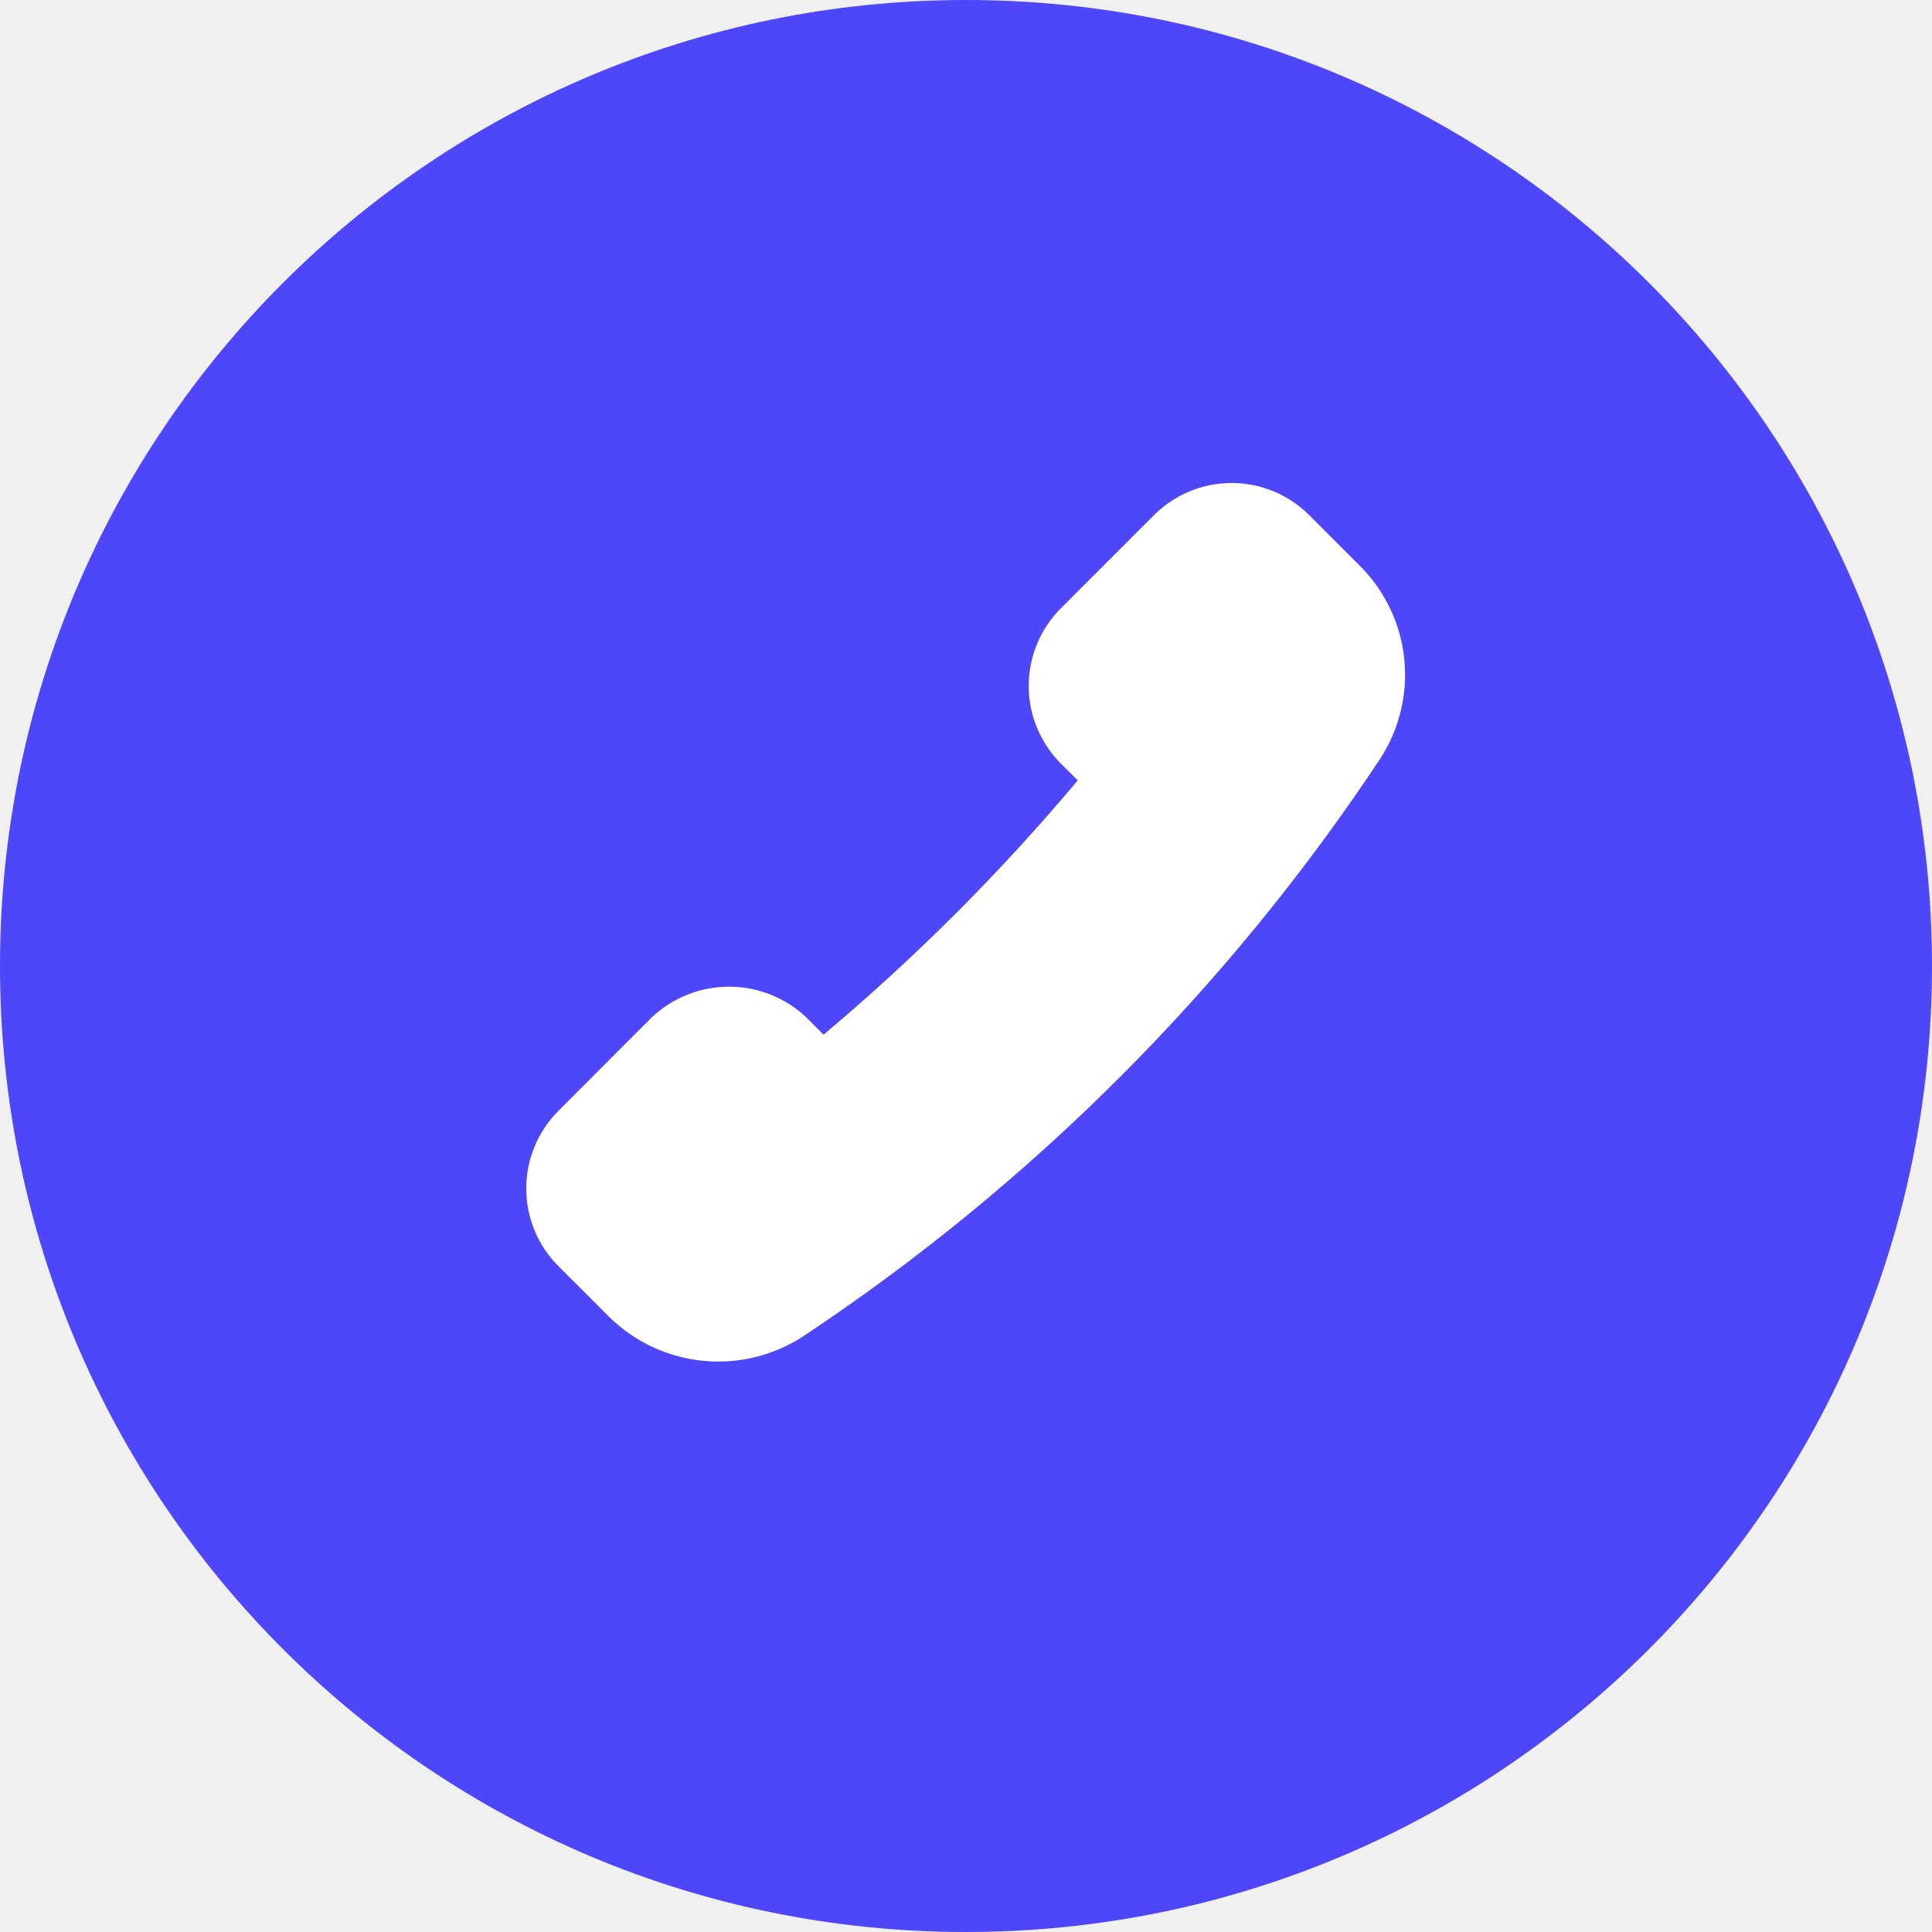
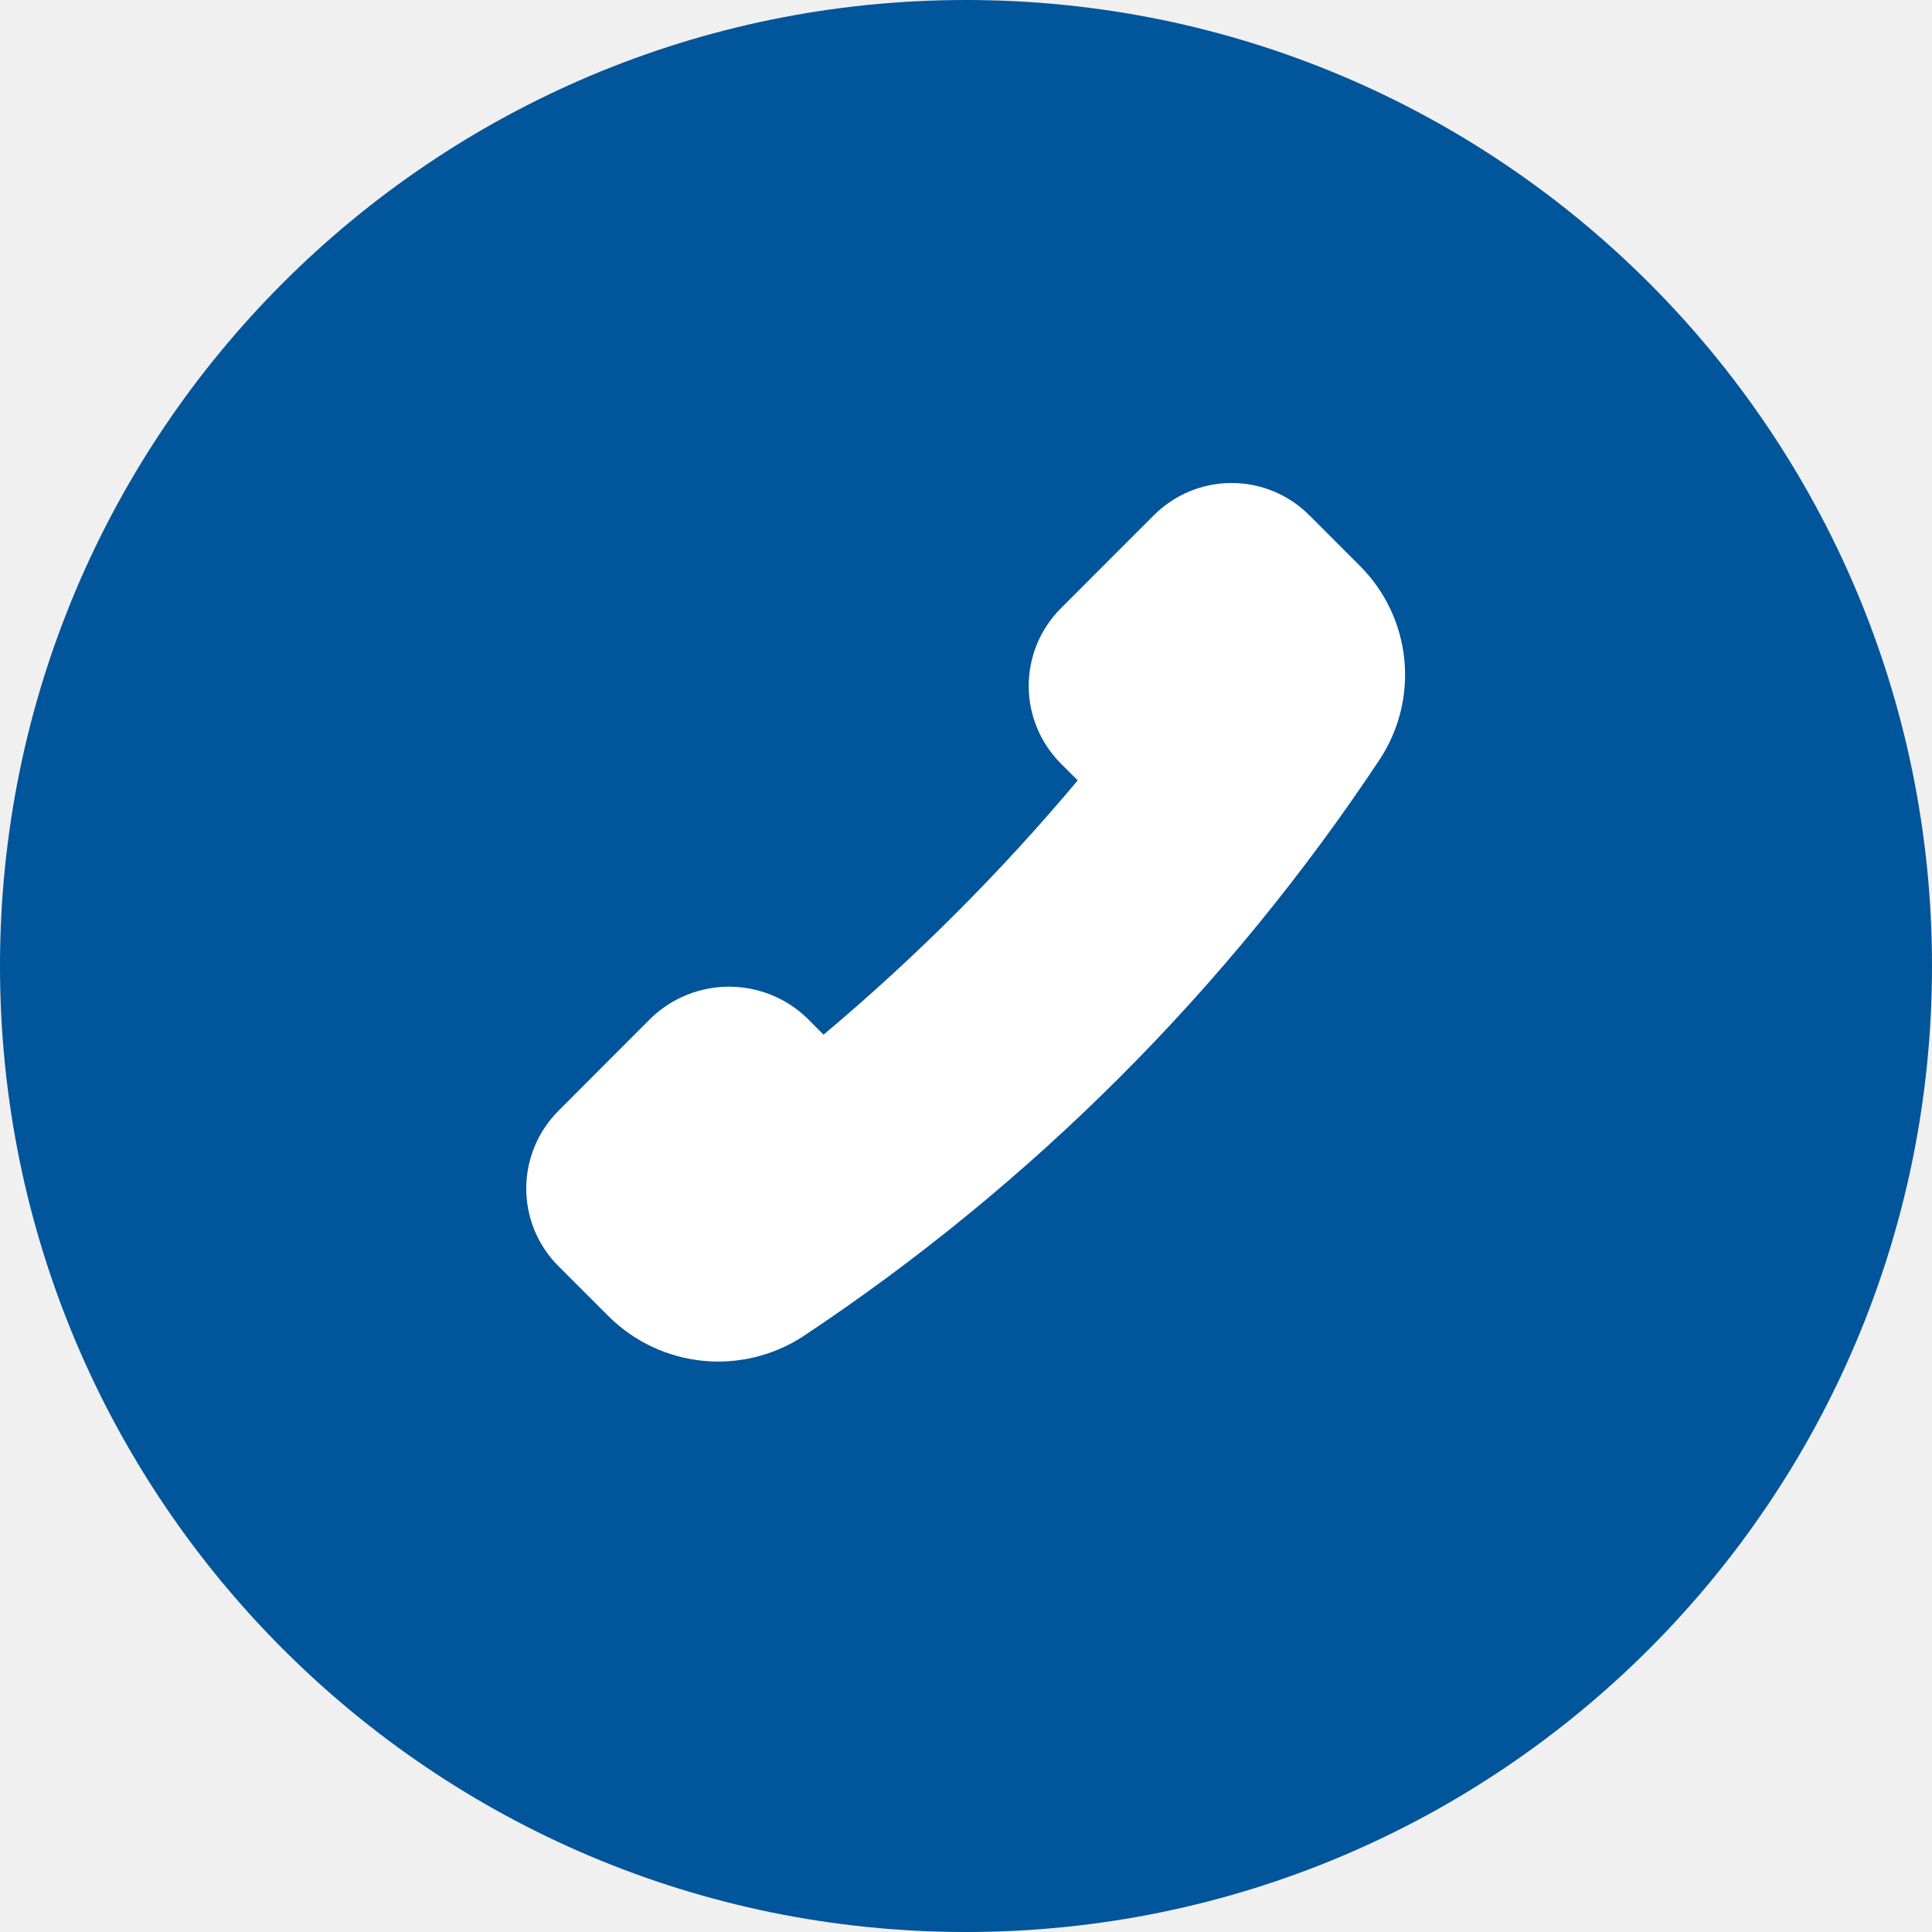
<svg xmlns="http://www.w3.org/2000/svg" width="44" height="44" viewBox="0 0 44 44" fill="none">
-   <circle cx="22" cy="22" r="22" fill="#4E47F9" />
-   <g clip-path="url(#clip0_303_7)">
+   <circle cx="22" cy="22" r="22" fill="#01559A" />
+   <g clip-path="url(#clip0_402_2)">
    <path d="M14.835 23.178C15.312 22.724 15.945 22.471 16.603 22.471C17.262 22.471 17.895 22.724 18.371 23.178L18.756 23.564C20.85 21.805 22.787 19.868 24.545 17.773L24.16 17.389C23.692 16.92 23.428 16.284 23.428 15.621C23.428 14.958 23.692 14.322 24.16 13.854L26.281 11.732C26.513 11.5 26.789 11.316 27.092 11.19C27.396 11.065 27.721 11 28.049 11C28.378 11 28.703 11.065 29.006 11.19C29.309 11.316 29.585 11.5 29.817 11.732L30.98 12.896C31.548 13.467 31.902 14.216 31.982 15.017C32.063 15.818 31.865 16.623 31.422 17.296C27.963 22.51 23.495 26.98 18.281 30.441C17.607 30.877 16.803 31.071 16.004 30.991C15.204 30.91 14.456 30.561 13.881 29.998L12.717 28.835C12.485 28.603 12.301 28.328 12.175 28.024C12.05 27.721 11.985 27.396 11.985 27.067C11.985 26.739 12.05 26.414 12.175 26.111C12.301 25.807 12.485 25.532 12.717 25.299L14.835 23.178Z" fill="white" />
  </g>
  <defs>
-     <clipPath id="clip0_303_7">
+     <clipPath id="clip0_402_2">
      <rect width="21" height="21" fill="white" transform="matrix(-1 0 0 1 32 11)" />
    </clipPath>
  </defs>
</svg>
